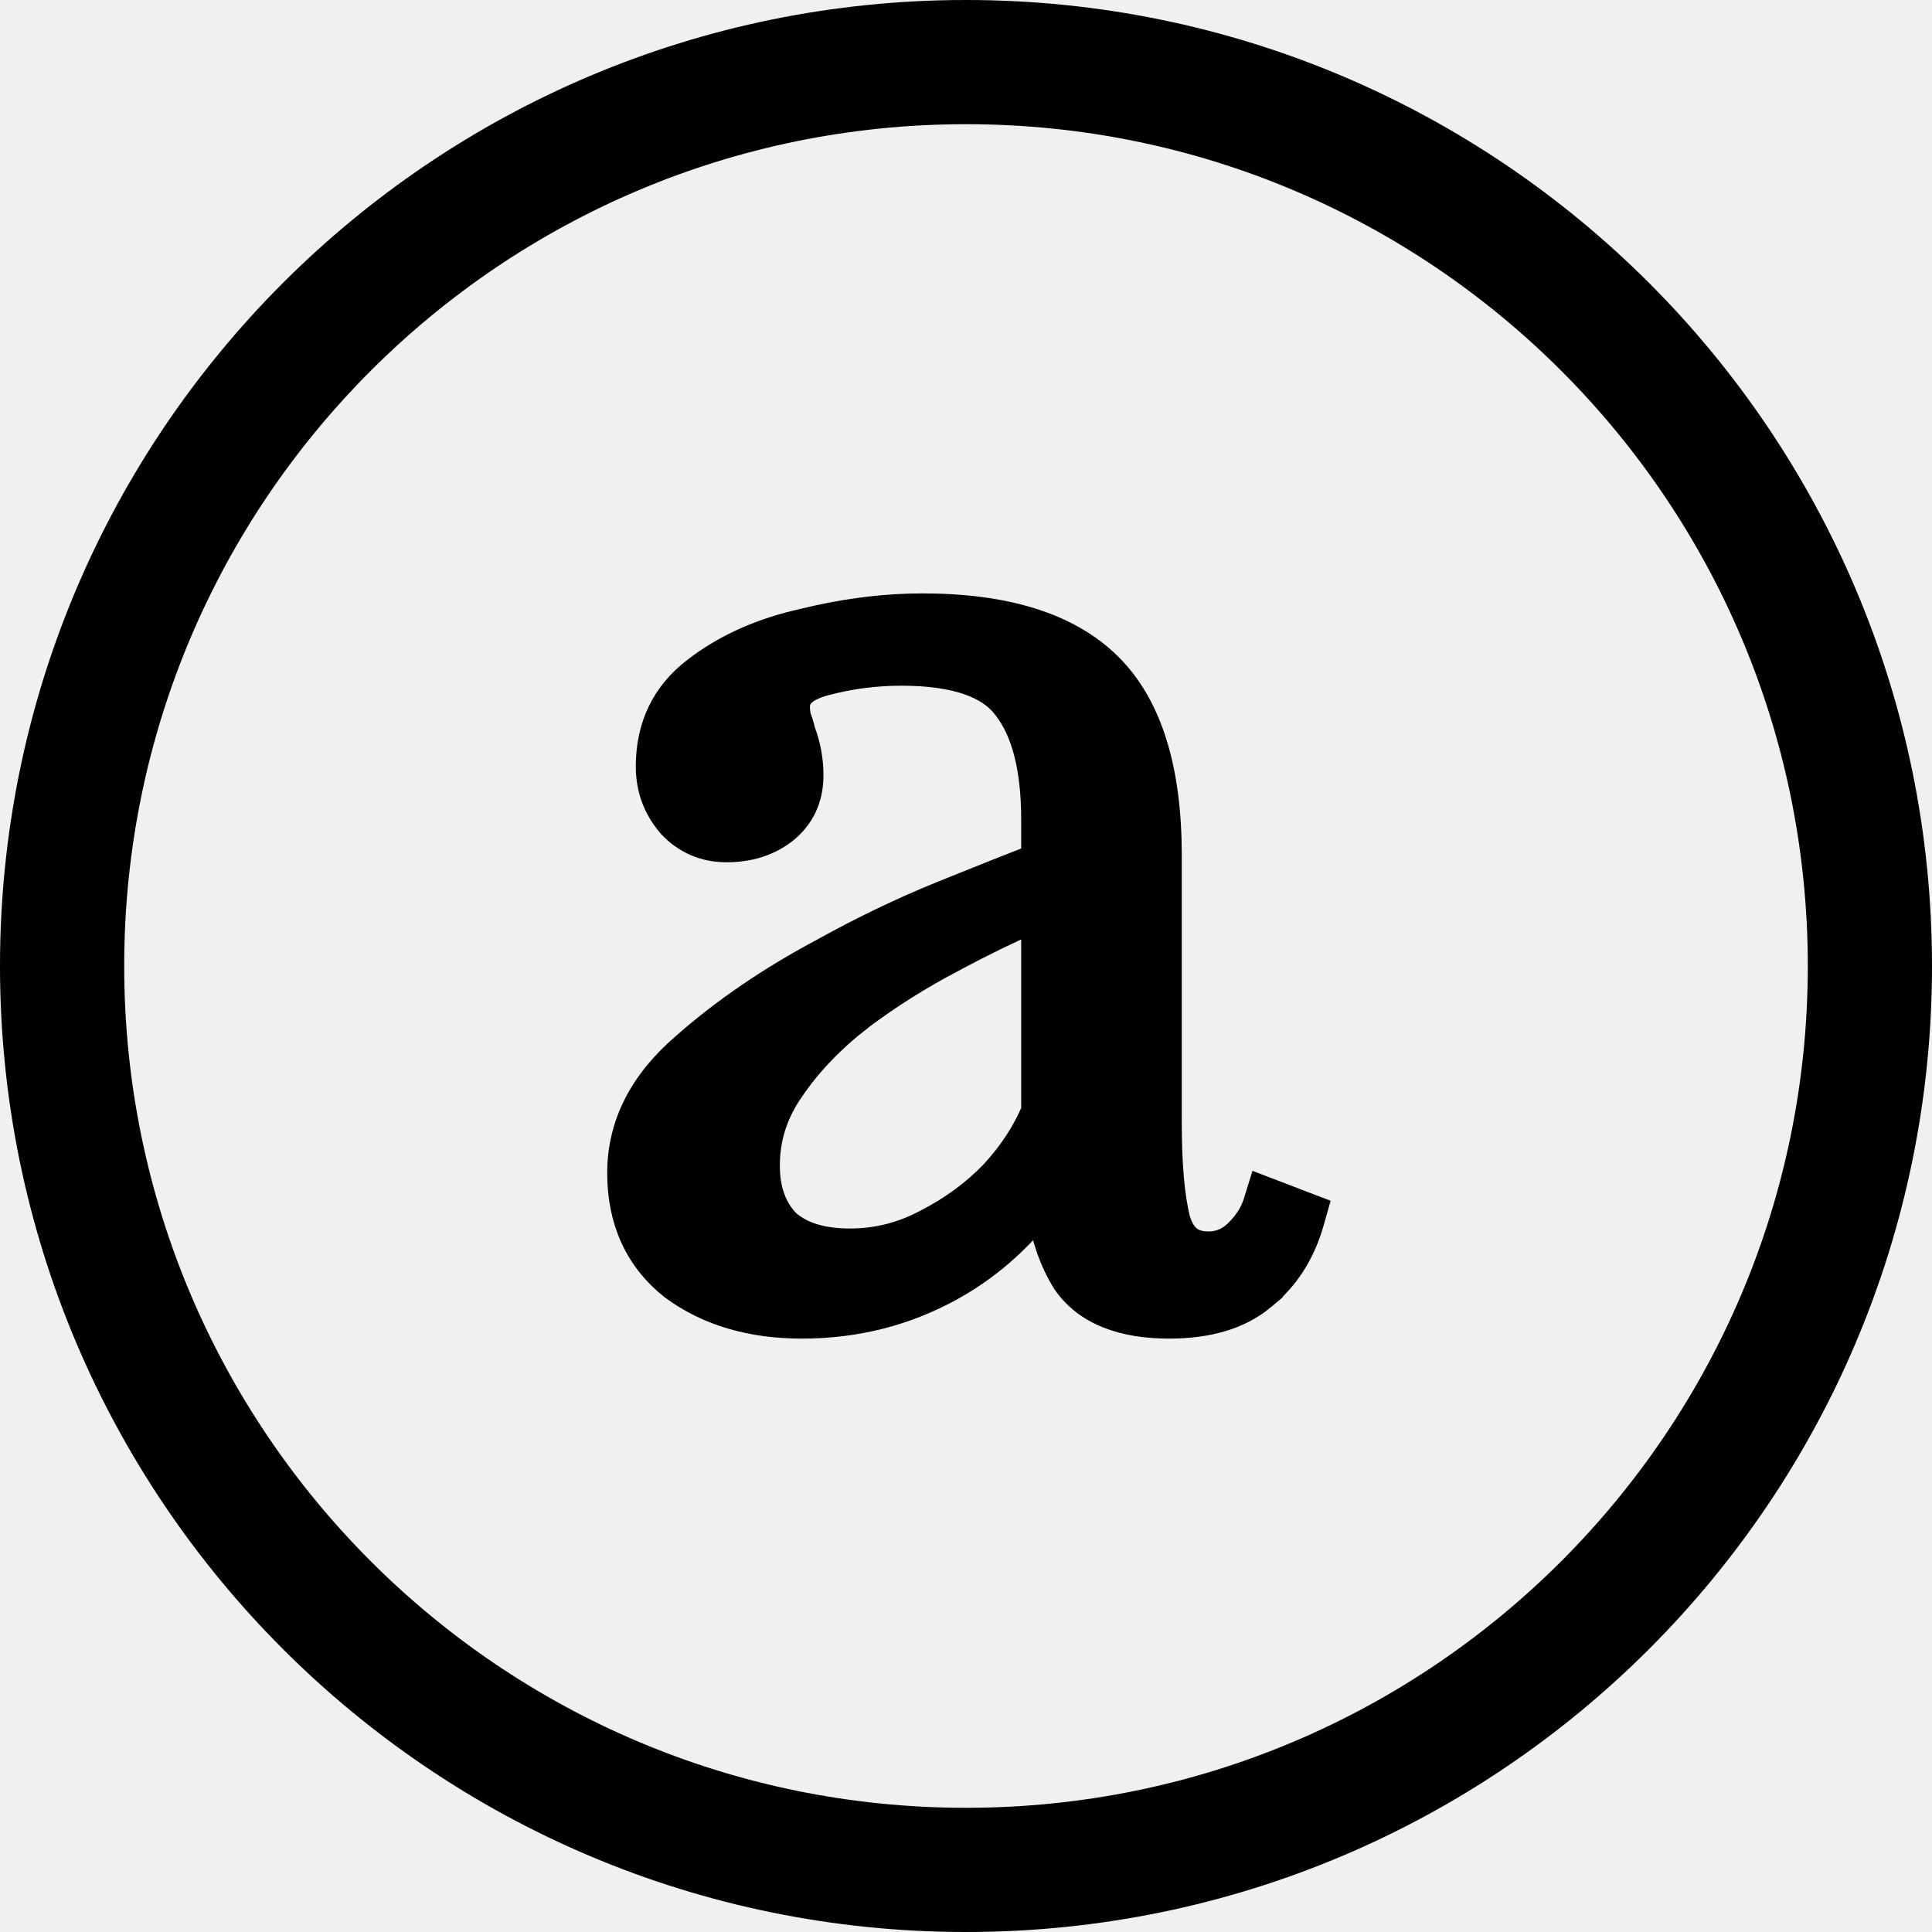
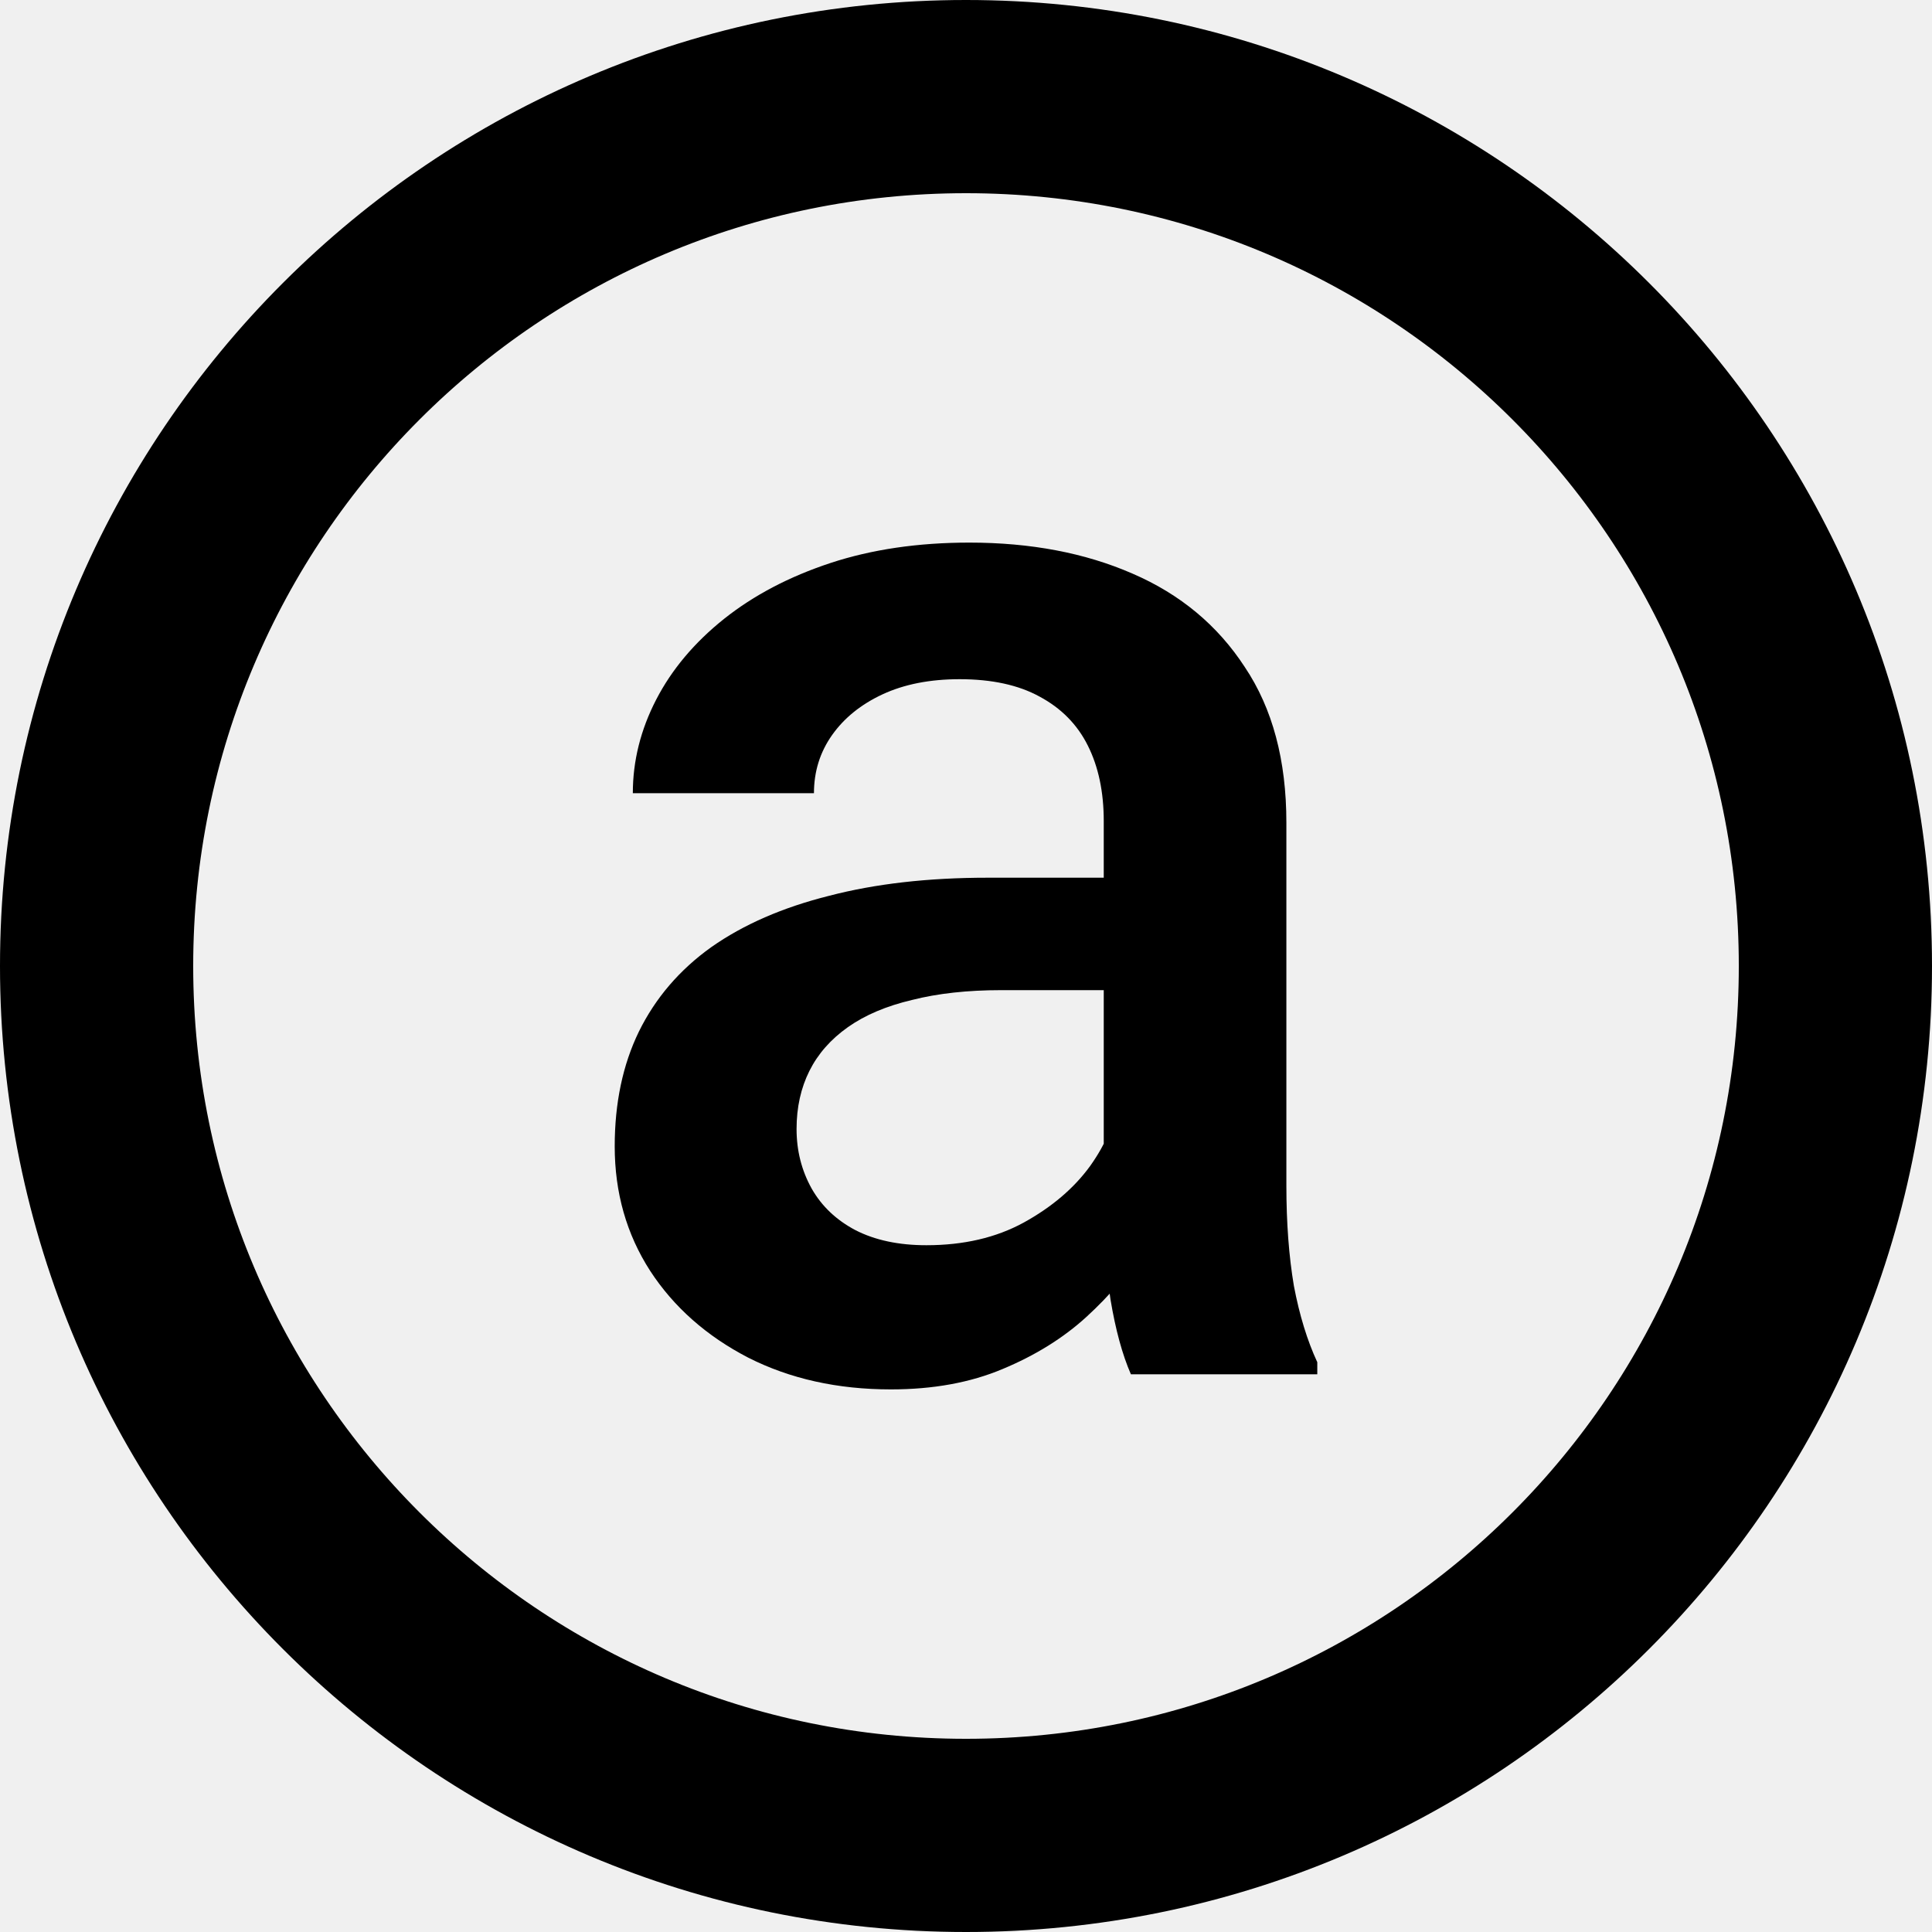
- <svg xmlns="http://www.w3.org/2000/svg" width="70" height="70" viewBox="0 0 70 70" fill="none">
-   <rect x="2.25" y="2.25" width="65.5" height="65.5" rx="32.75" stroke-width="4.5" />
-   <path d="M33.418 22C36.389 22 38.672 22.675 40.151 24.133C41.636 25.596 42.318 27.927 42.318 30.994V40.672C42.318 42.226 42.426 43.392 42.627 44.192C42.733 44.548 42.885 44.769 43.055 44.903C43.222 45.035 43.453 45.118 43.782 45.118C44.192 45.118 44.539 44.976 44.849 44.671C45.199 44.326 45.423 43.964 45.541 43.588L45.699 43.079L46.197 43.27L47.179 43.647L47.605 43.809L47.481 44.248C47.166 45.373 46.587 46.288 45.738 46.969L45.739 46.97C44.893 47.679 43.745 48 42.363 48C40.681 48 39.375 47.526 38.625 46.44L38.618 46.431L38.612 46.421C38.164 45.703 37.866 44.846 37.699 43.862C36.779 45.02 35.688 45.951 34.423 46.648C32.782 47.55 30.99 48 29.055 48C27.225 48 25.66 47.547 24.394 46.611L24.38 46.602C23.121 45.601 22.5 44.213 22.5 42.5C22.5 40.75 23.296 39.221 24.802 37.927C26.252 36.645 27.938 35.496 29.856 34.477C31.289 33.682 32.723 32.994 34.158 32.413C35.433 31.898 36.547 31.454 37.5 31.083V29.704C37.5 27.782 37.125 26.446 36.462 25.605L36.455 25.596C35.873 24.821 34.679 24.344 32.654 24.344C31.716 24.344 30.795 24.464 29.892 24.704C29.466 24.817 29.203 24.965 29.051 25.114C28.913 25.25 28.846 25.408 28.846 25.618C28.846 25.715 28.857 25.833 28.885 25.976C28.951 26.148 29.006 26.322 29.044 26.498C29.238 27.01 29.336 27.542 29.336 28.092C29.336 28.917 29.018 29.605 28.379 30.1L28.375 30.102C27.802 30.537 27.108 30.742 26.327 30.742C25.538 30.742 24.86 30.454 24.326 29.885L24.319 29.878L24.314 29.871C23.796 29.276 23.536 28.567 23.536 27.769C23.536 26.331 24.093 25.16 25.203 24.309L25.409 24.154C26.45 23.399 27.683 22.867 29.099 22.552L29.654 22.423C30.947 22.142 32.202 22 33.418 22ZM37.5 33.262C36.534 33.689 35.542 34.171 34.526 34.715L34.523 34.718C33.313 35.349 32.174 36.066 31.107 36.871L31.108 36.872C30.089 37.669 29.272 38.529 28.65 39.447L28.645 39.454C28.049 40.304 27.755 41.226 27.755 42.231C27.755 43.125 28.009 43.794 28.477 44.292C28.973 44.746 29.721 45.011 30.8 45.011C31.771 45.011 32.691 44.78 33.565 44.316L33.572 44.312C34.504 43.836 35.311 43.244 35.996 42.536C36.663 41.813 37.162 41.049 37.5 40.246V33.262Z" />
+ <svg xmlns="http://www.w3.org/2000/svg" width="40" height="40" viewBox="0 0 40 40" fill="none">
+   <rect x="2" y="2" width="36" height="36" rx="18" stroke="black" stroke-width="4" />
+   <path d="M22.852 25.062V17C22.852 16.396 22.742 15.875 22.523 15.438C22.305 15 21.971 14.662 21.523 14.422C21.086 14.182 20.534 14.062 19.867 14.062C19.253 14.062 18.721 14.167 18.273 14.375C17.826 14.583 17.477 14.865 17.227 15.219C16.977 15.573 16.852 15.974 16.852 16.422H13.102C13.102 15.755 13.263 15.109 13.586 14.484C13.909 13.859 14.378 13.302 14.992 12.812C15.607 12.323 16.341 11.938 17.195 11.656C18.049 11.375 19.008 11.234 20.07 11.234C21.341 11.234 22.466 11.448 23.445 11.875C24.435 12.302 25.211 12.948 25.773 13.812C26.346 14.667 26.633 15.74 26.633 17.031V24.547C26.633 25.318 26.685 26.01 26.789 26.625C26.904 27.229 27.065 27.755 27.273 28.203V28.453H23.414C23.237 28.047 23.096 27.531 22.992 26.906C22.898 26.271 22.852 25.656 22.852 25.062ZM23.398 18.172L23.43 20.5H20.727C20.029 20.5 19.414 20.568 18.883 20.703C18.352 20.828 17.909 21.016 17.555 21.266C17.201 21.516 16.935 21.818 16.758 22.172C16.581 22.526 16.492 22.927 16.492 23.375C16.492 23.823 16.596 24.234 16.805 24.609C17.013 24.974 17.315 25.26 17.711 25.469C18.117 25.677 18.607 25.781 19.18 25.781C19.951 25.781 20.622 25.625 21.195 25.312C21.779 24.99 22.237 24.599 22.57 24.141C22.904 23.672 23.081 23.229 23.102 22.812L24.32 24.484C24.195 24.912 23.982 25.37 23.68 25.859C23.378 26.349 22.982 26.818 22.492 27.266C22.013 27.703 21.435 28.062 20.758 28.344C20.091 28.625 19.32 28.766 18.445 28.766C17.341 28.766 16.357 28.547 15.492 28.109C14.628 27.662 13.95 27.062 13.461 26.312C12.971 25.552 12.727 24.693 12.727 23.734C12.727 22.838 12.893 22.047 13.227 21.359C13.57 20.662 14.07 20.078 14.727 19.609C15.393 19.141 16.206 18.787 17.164 18.547C18.122 18.297 19.216 18.172 20.445 18.172H23.398Z" fill="black" />
  <style>
        rect { stroke: #000; }
-         path { fill: #000; stroke: #000; }
+         path { fill: #000; }
        @media (prefers-color-scheme: dark) {
            rect { stroke: #FFF; }
-             path { fill: #FFF; stroke: #FFF; }
+             path { fill: #FFF; }
        }
- </style>
+     </style>
</svg>
